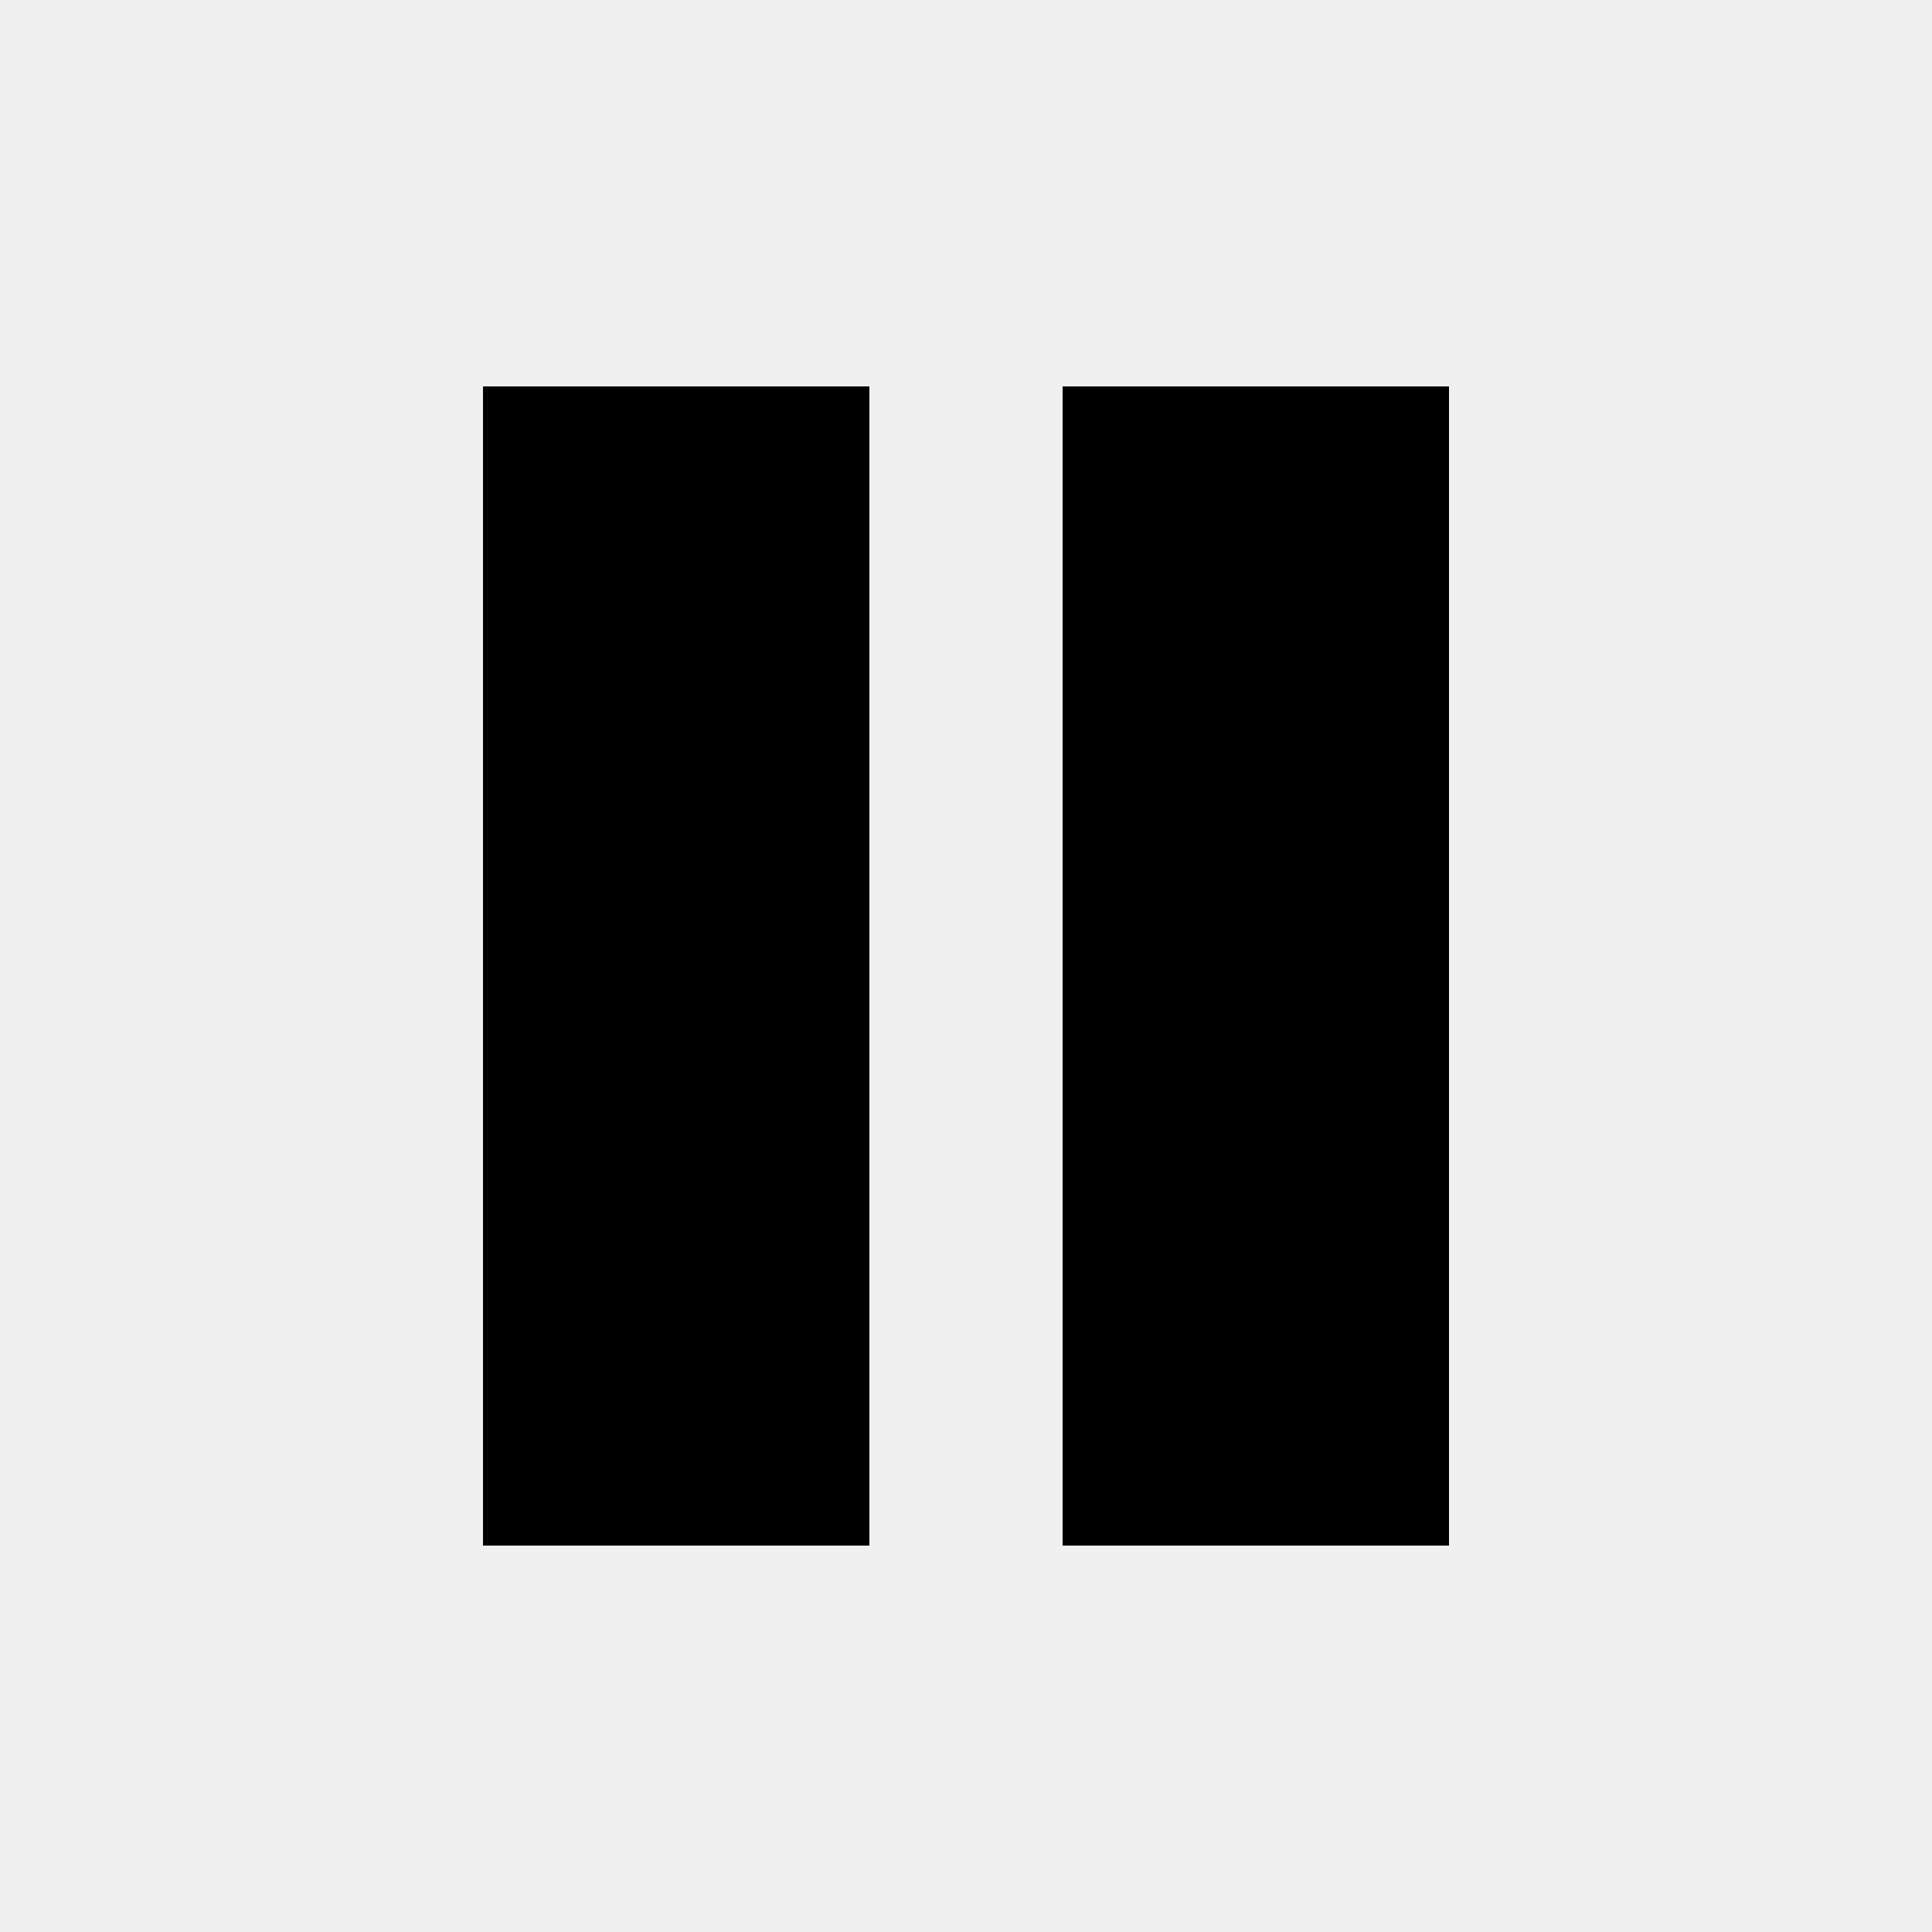
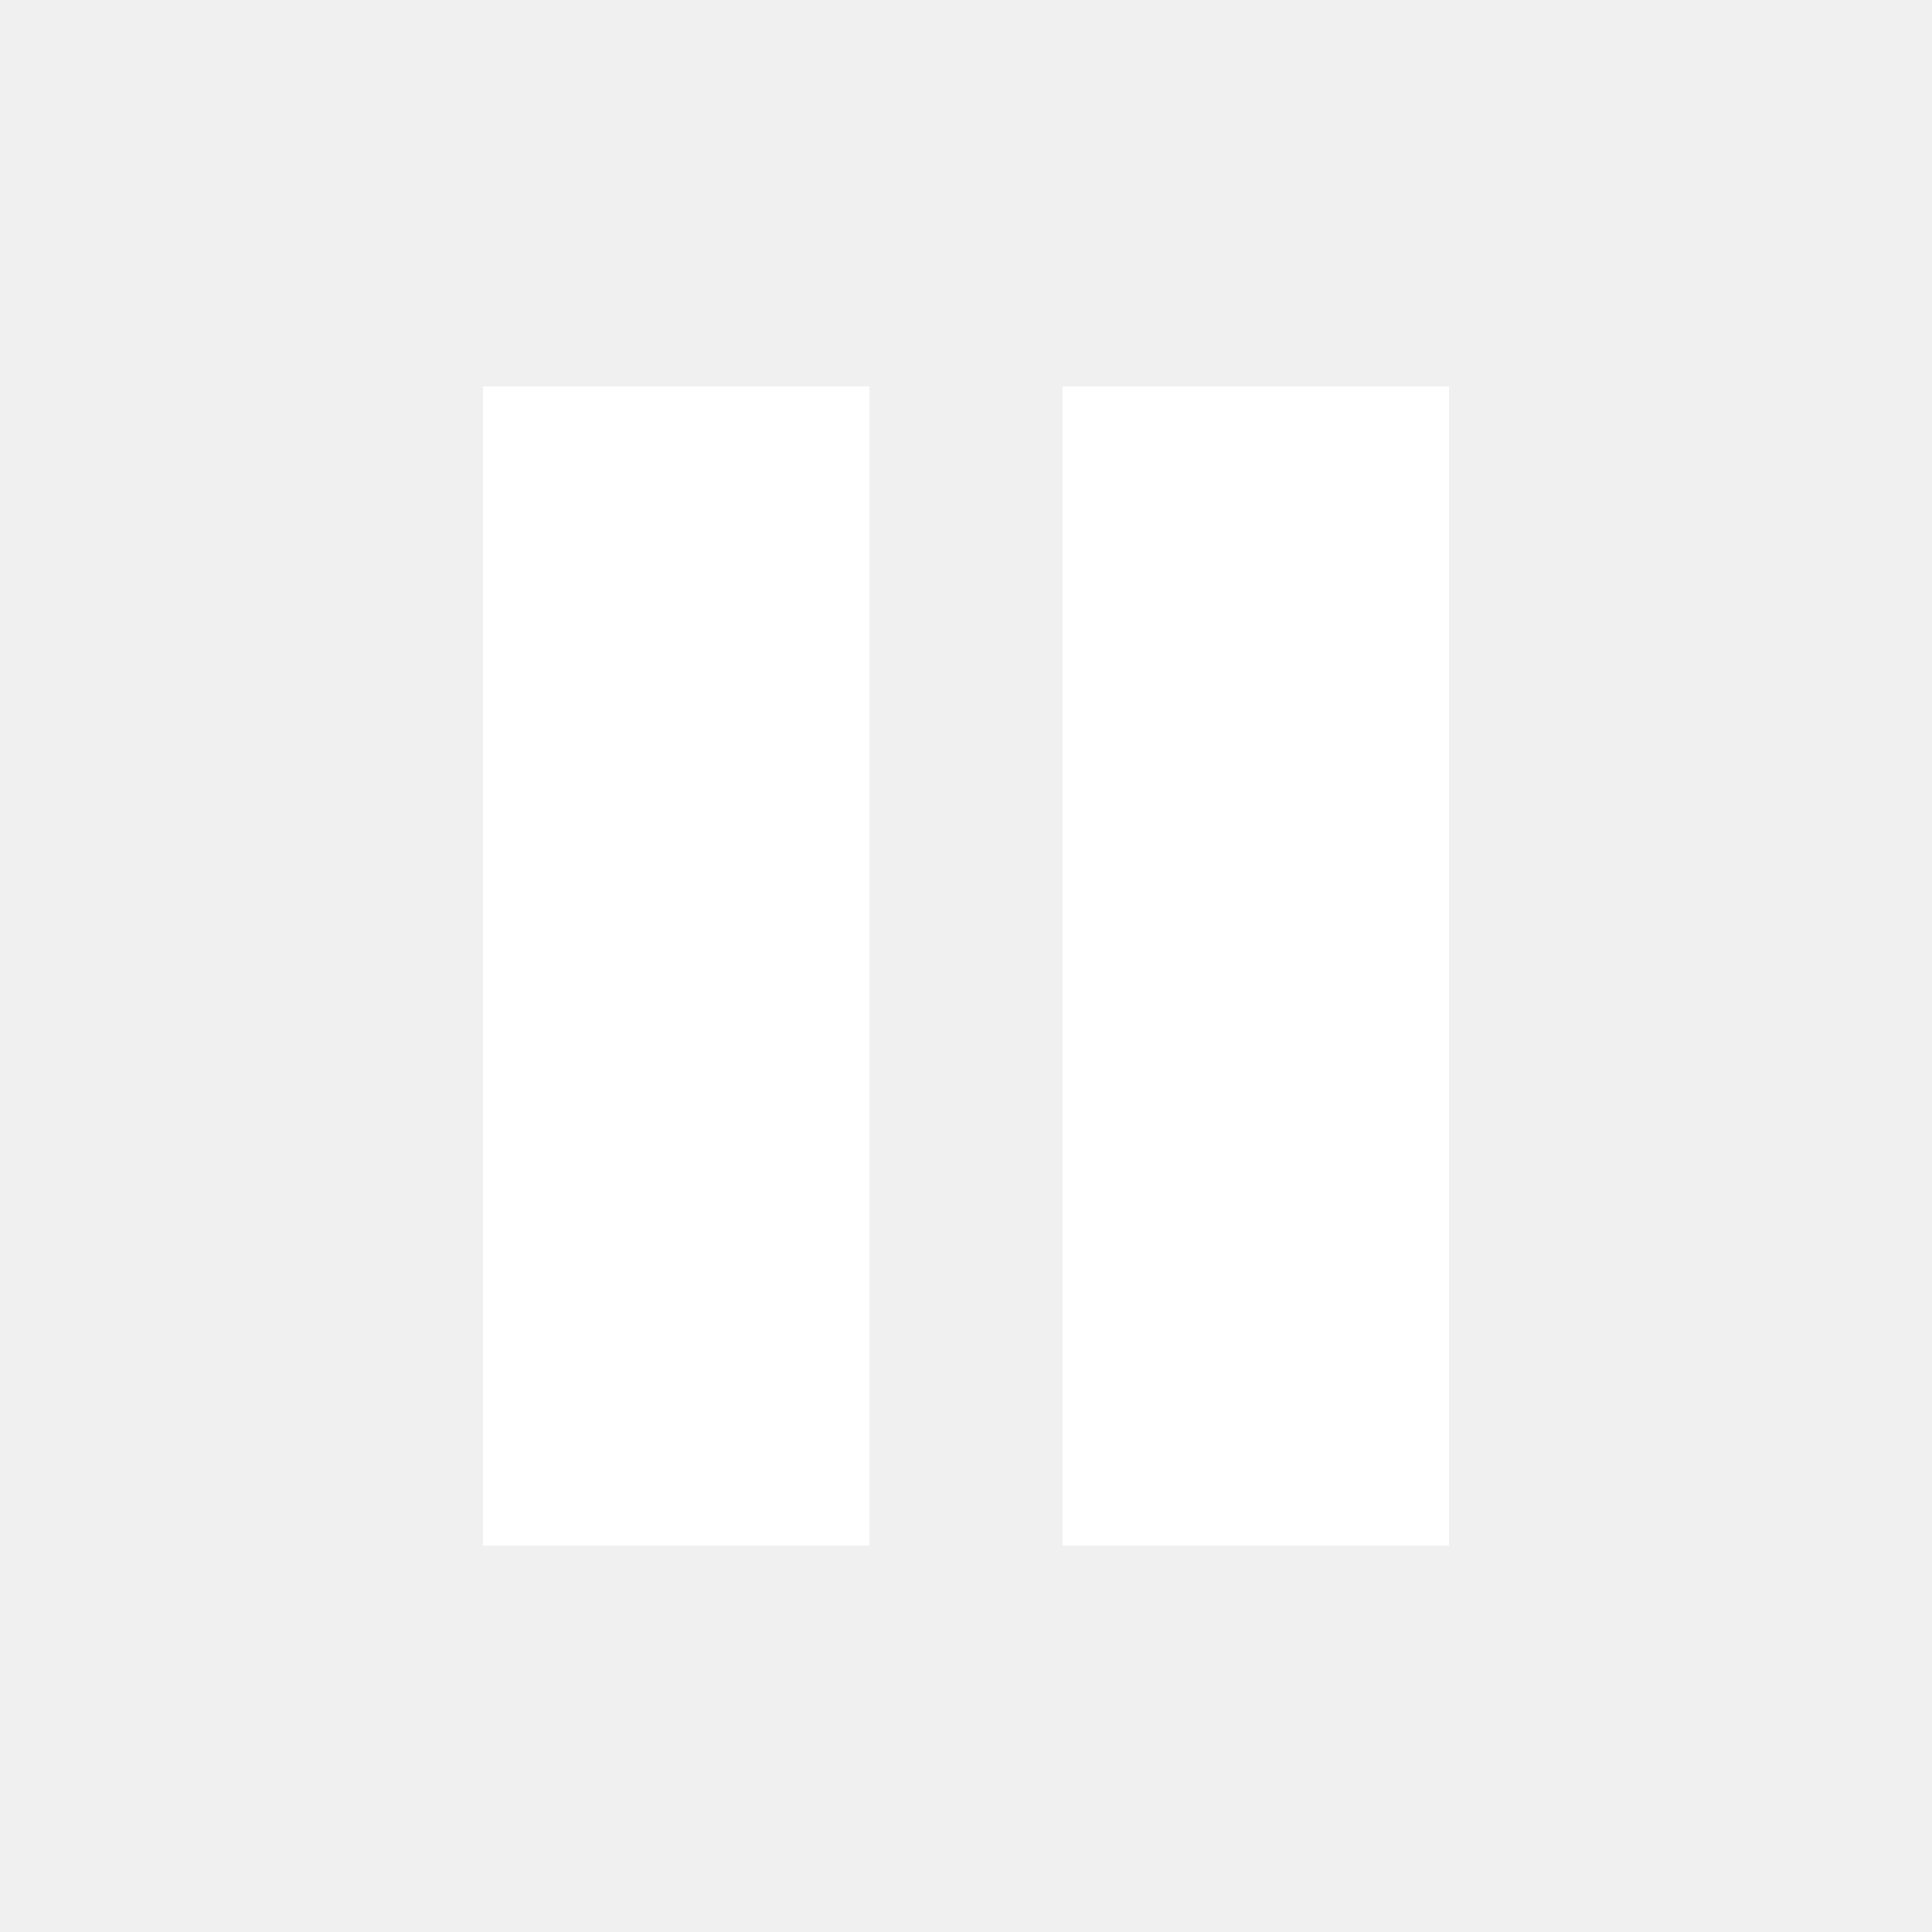
<svg xmlns="http://www.w3.org/2000/svg" width="40" height="40" viewBox="0 0 40 40" fill="none">
-   <rect x="10" y="8" width="8" height="24" fill="black" />
-   <rect x="22" y="8" width="8" height="24" fill="black" />
+   <rect x="10" y="8" width="8" height="24" fill="white" />
+   <rect x="22" y="8" width="8" height="24" fill="white" />
</svg>
